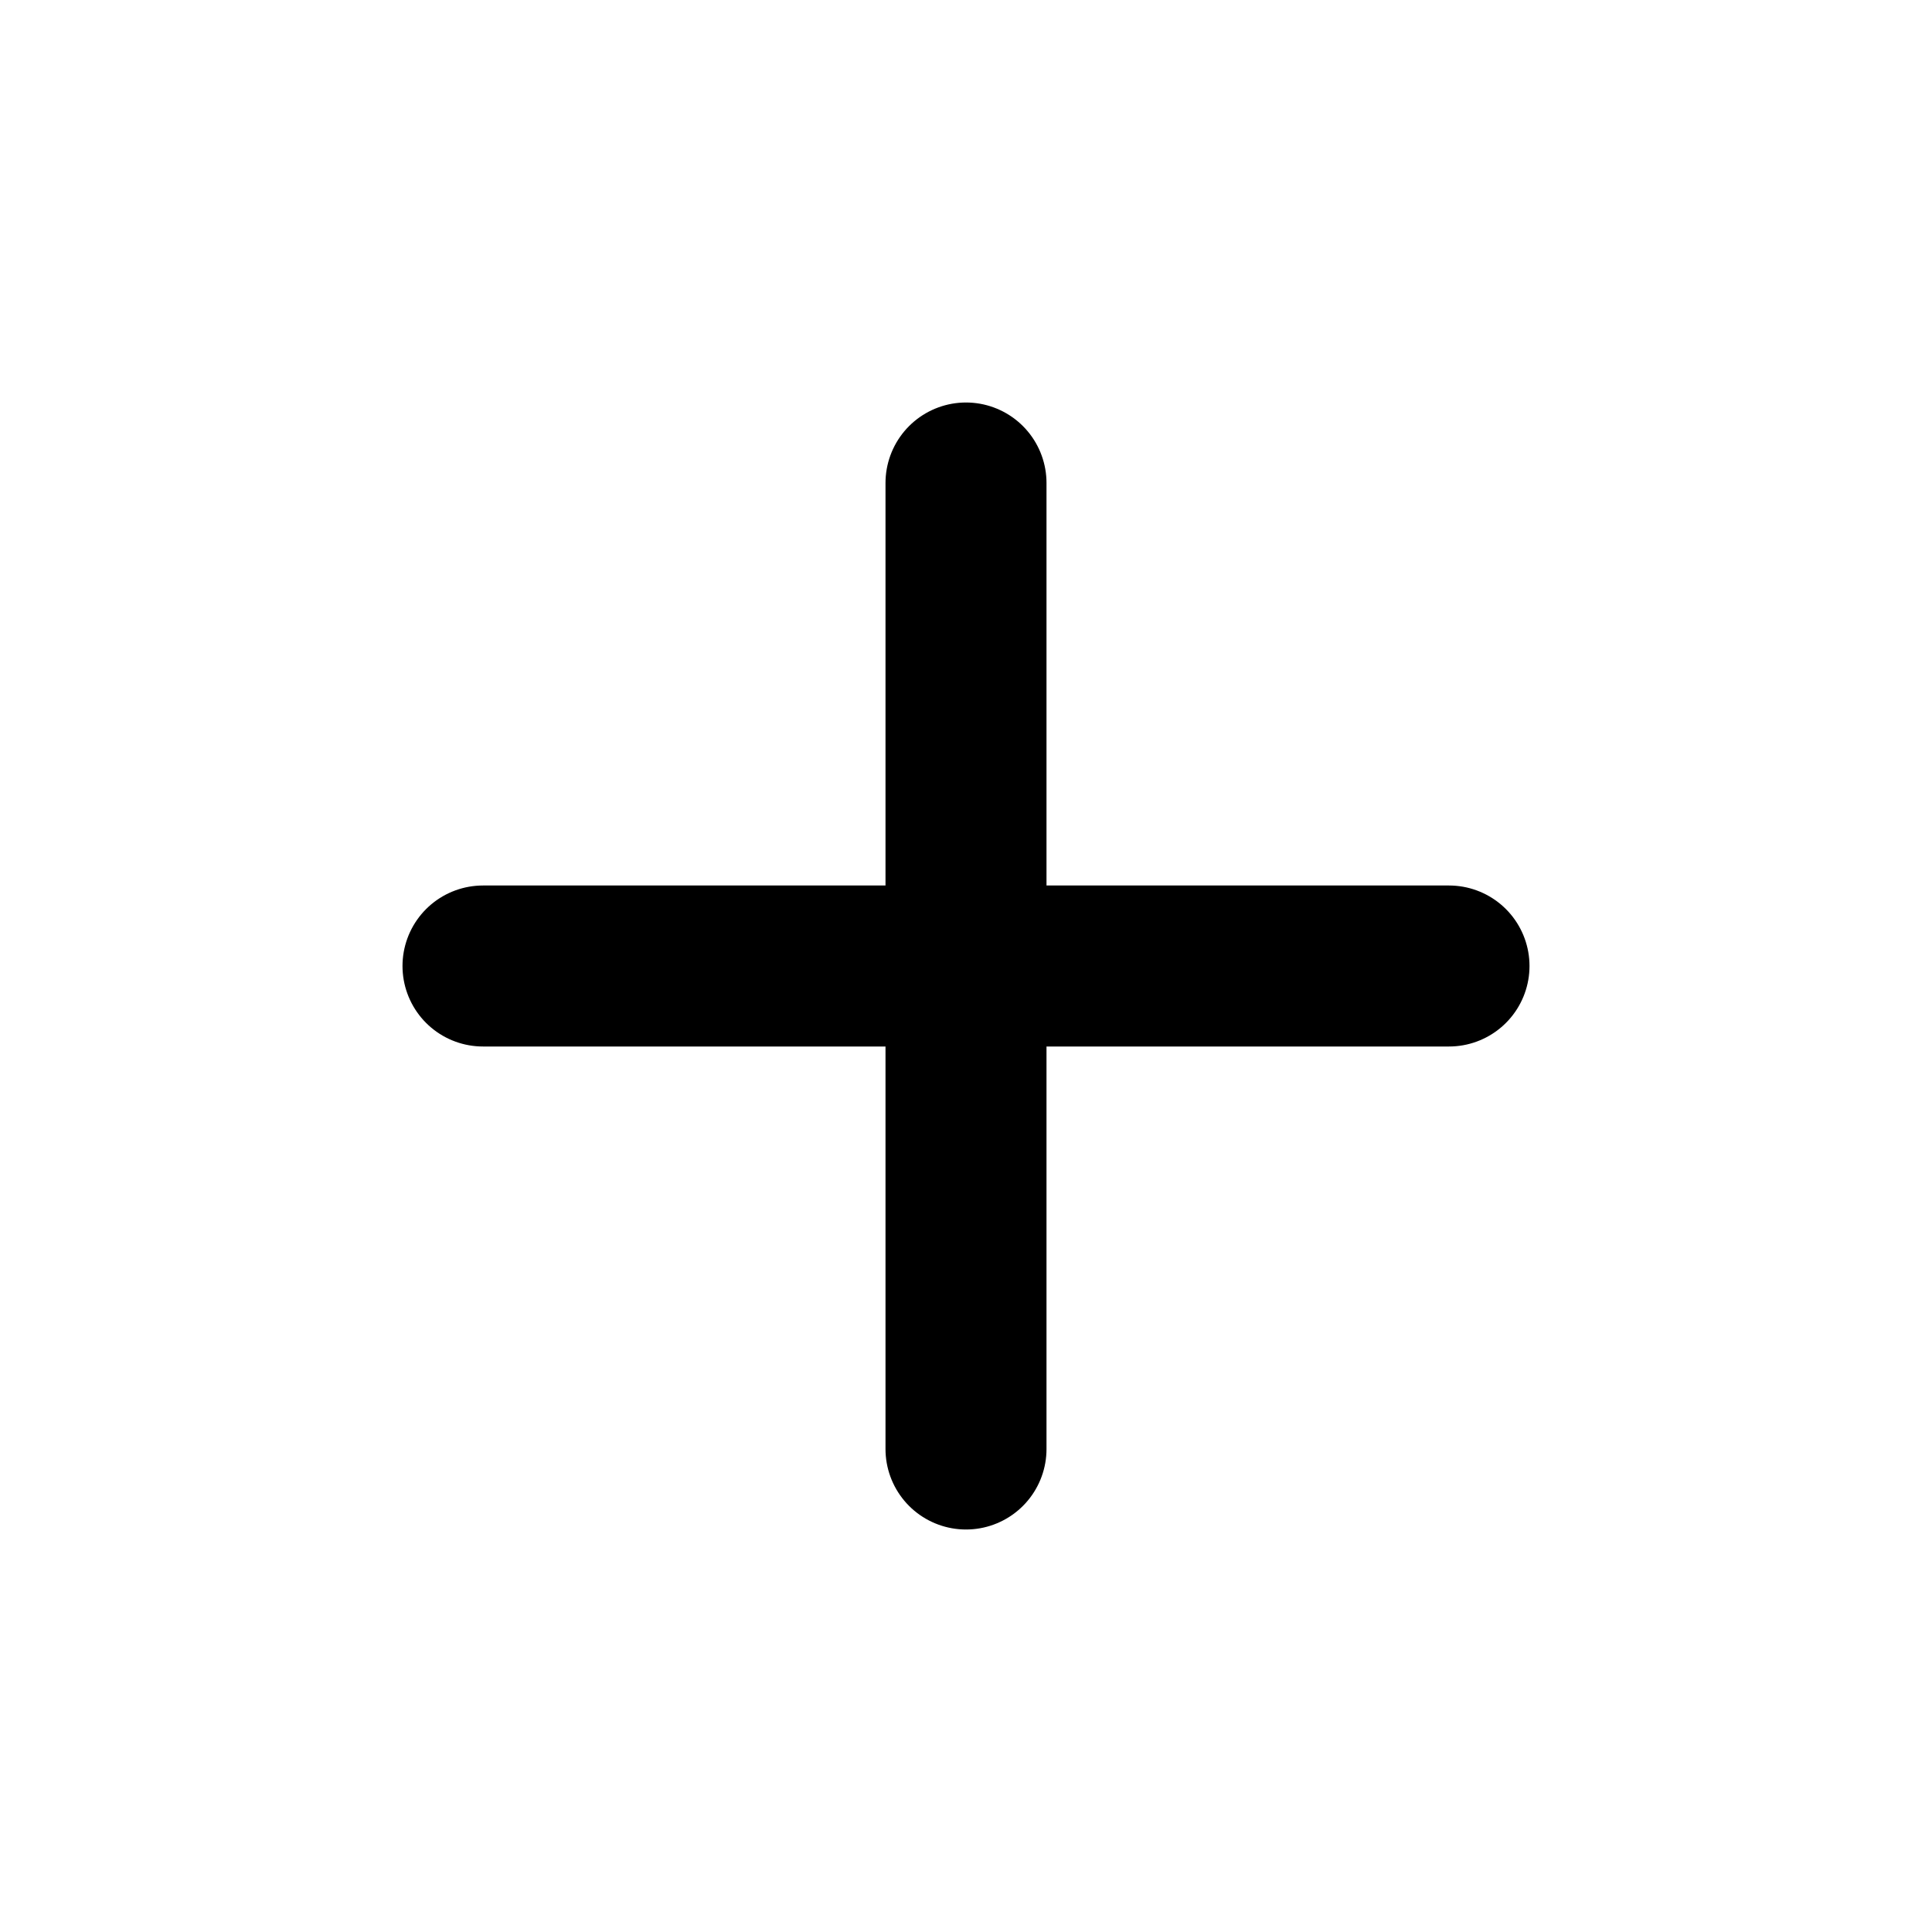
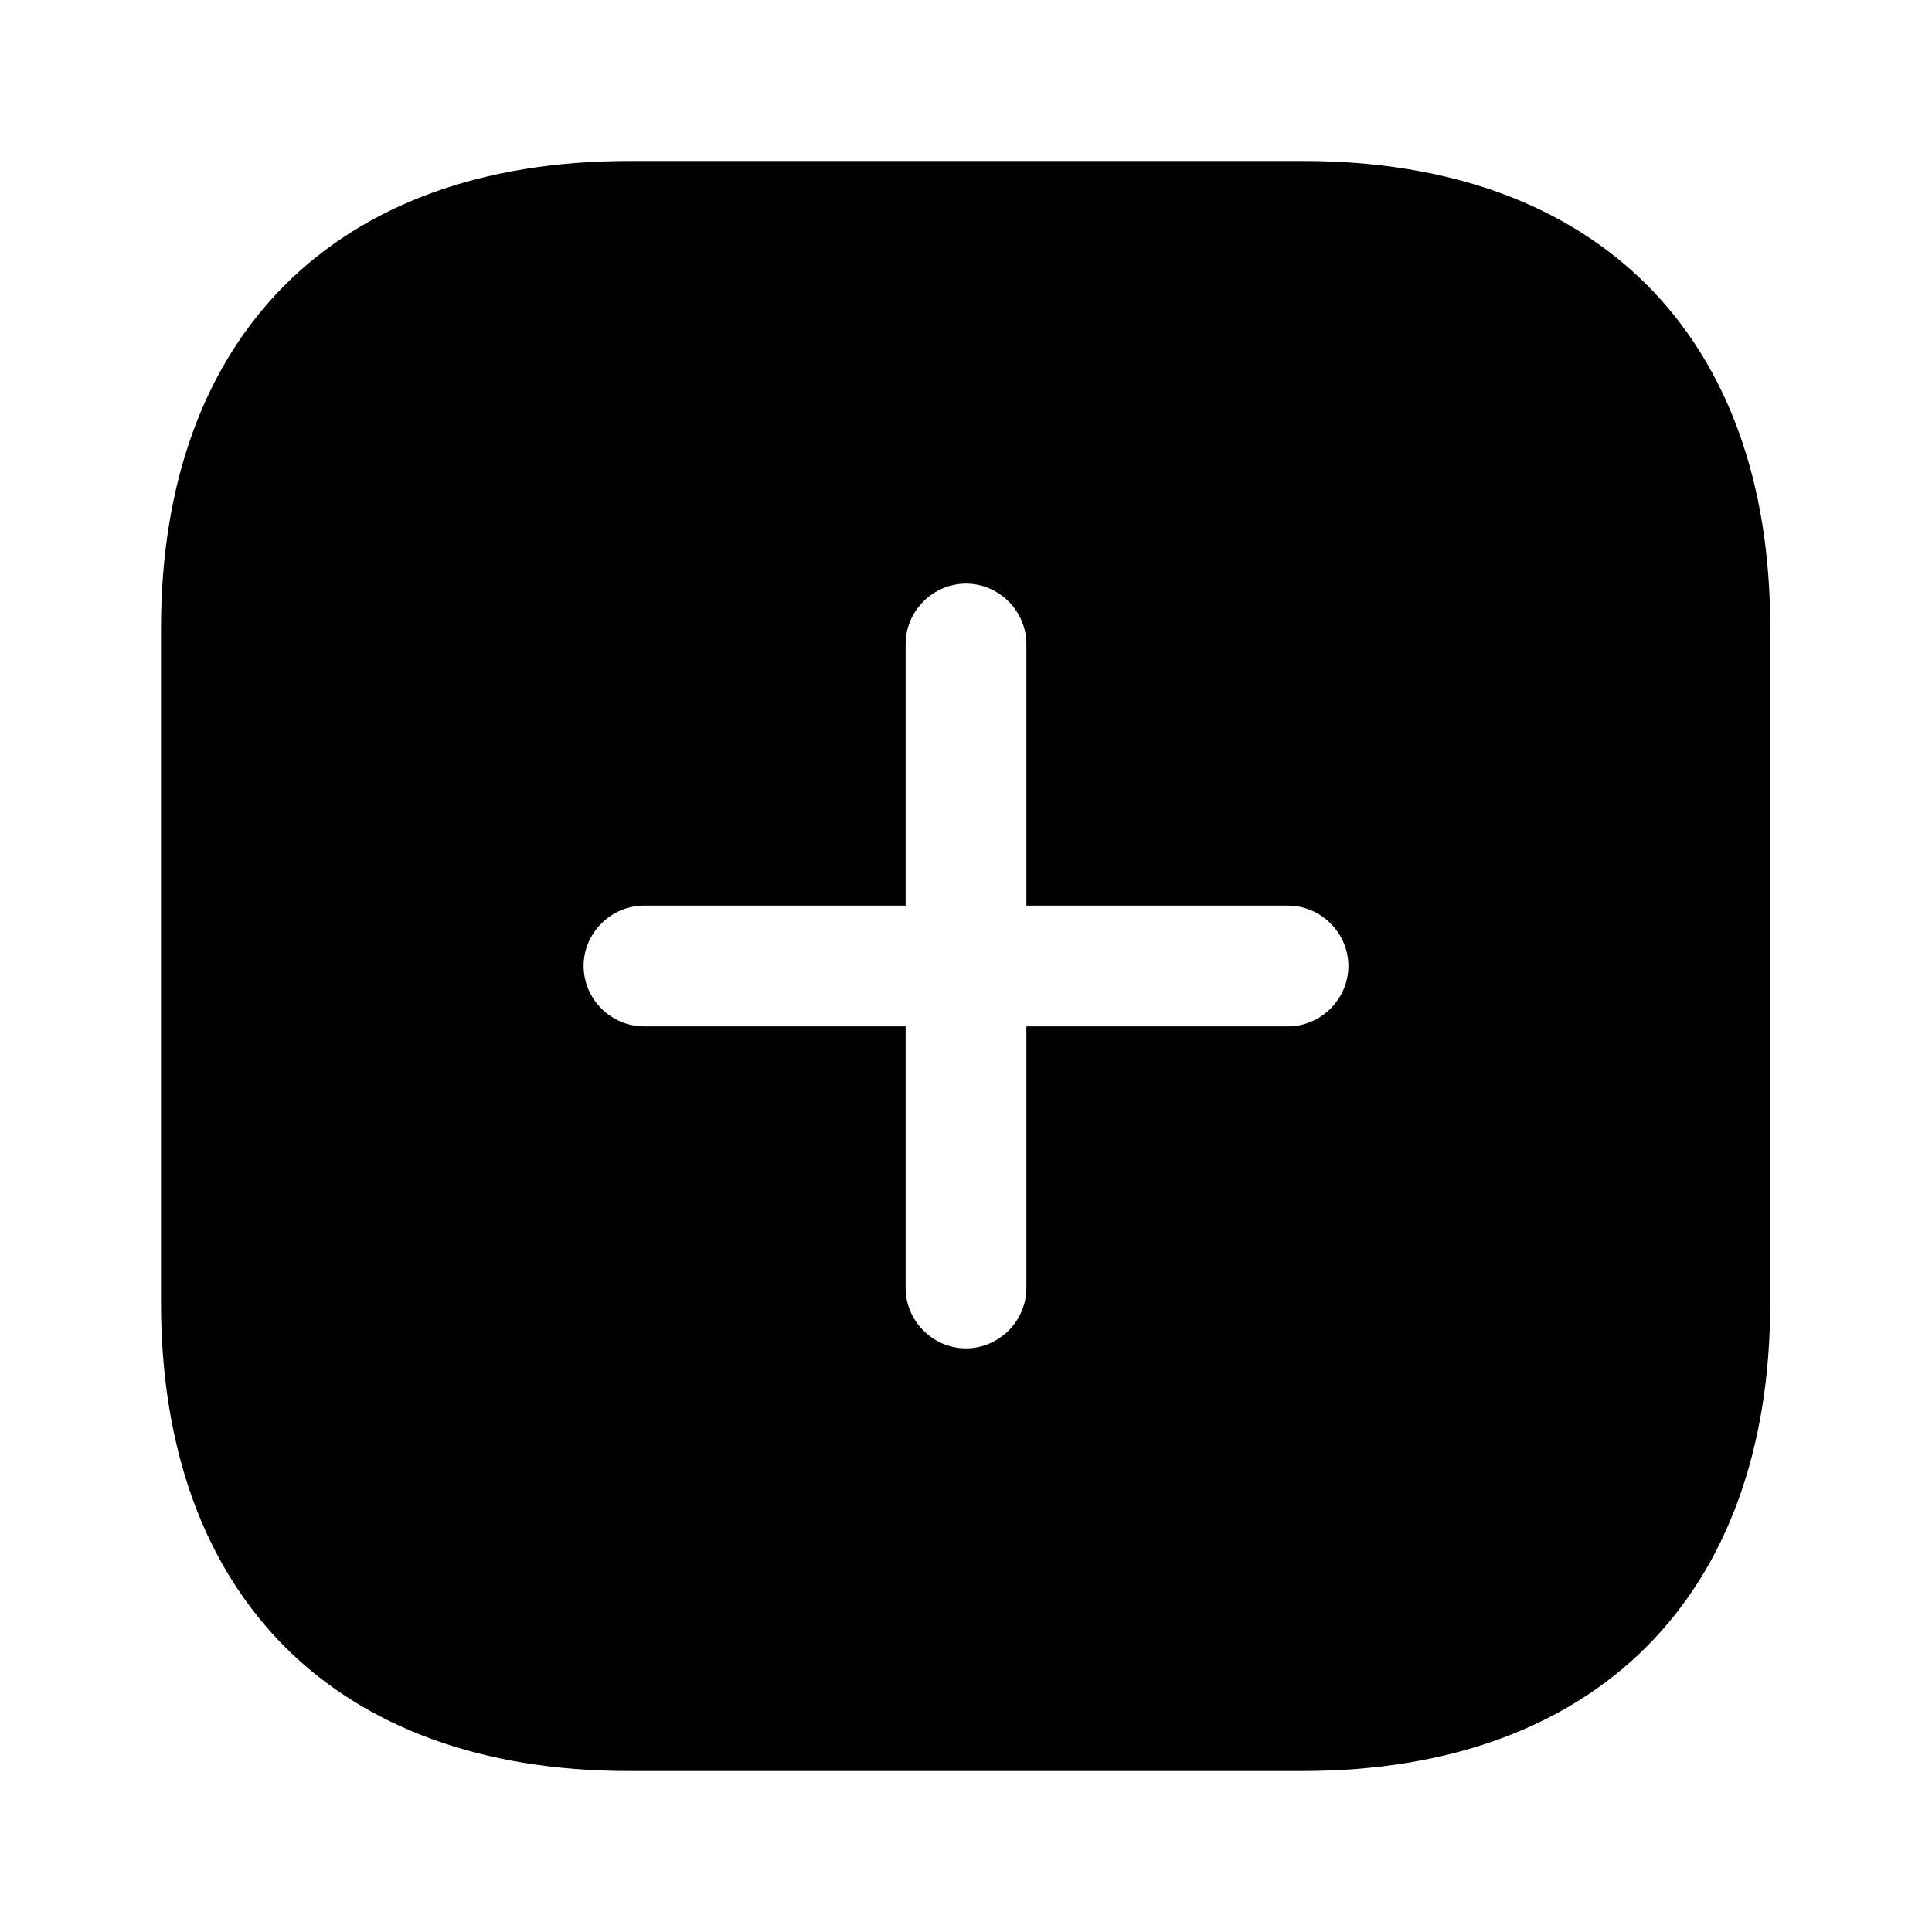
<svg xmlns="http://www.w3.org/2000/svg" width="24" height="24" viewBox="0 0 24 24" fill="none">
-   <path d="M6 12H18" stroke="currentColor" stroke-width="2" stroke-linecap="round" stroke-linejoin="round" />
-   <path d="M12 18V6" stroke="currentColor" stroke-width="2" stroke-linecap="round" stroke-linejoin="round" />
+   <path d="M16.19 2H7.81C4.17 2 2 4.17 2 7.81V16.18C2 19.83 4.17 22 7.81 22H16.18C19.82 22 21.99 19.83 21.99 16.19V7.81C22 4.17 19.83 2 16.19 2ZM16 12.75H12.75V16C12.75 16.41 12.41 16.75 12 16.75C11.59 16.75 11.25 16.41 11.25 16V12.75H8C7.59 12.75 7.25 12.41 7.25 12C7.25 11.59 7.59 11.25 8 11.25H11.25V8C11.25 7.59 11.59 7.25 12 7.25C12.41 7.25 12.75 7.59 12.75 8V11.25H16C16.41 11.25 16.75 11.59 16.75 12C16.75 12.41 16.41 12.75 16 12.75Z" fill="currentColor" />
</svg>
